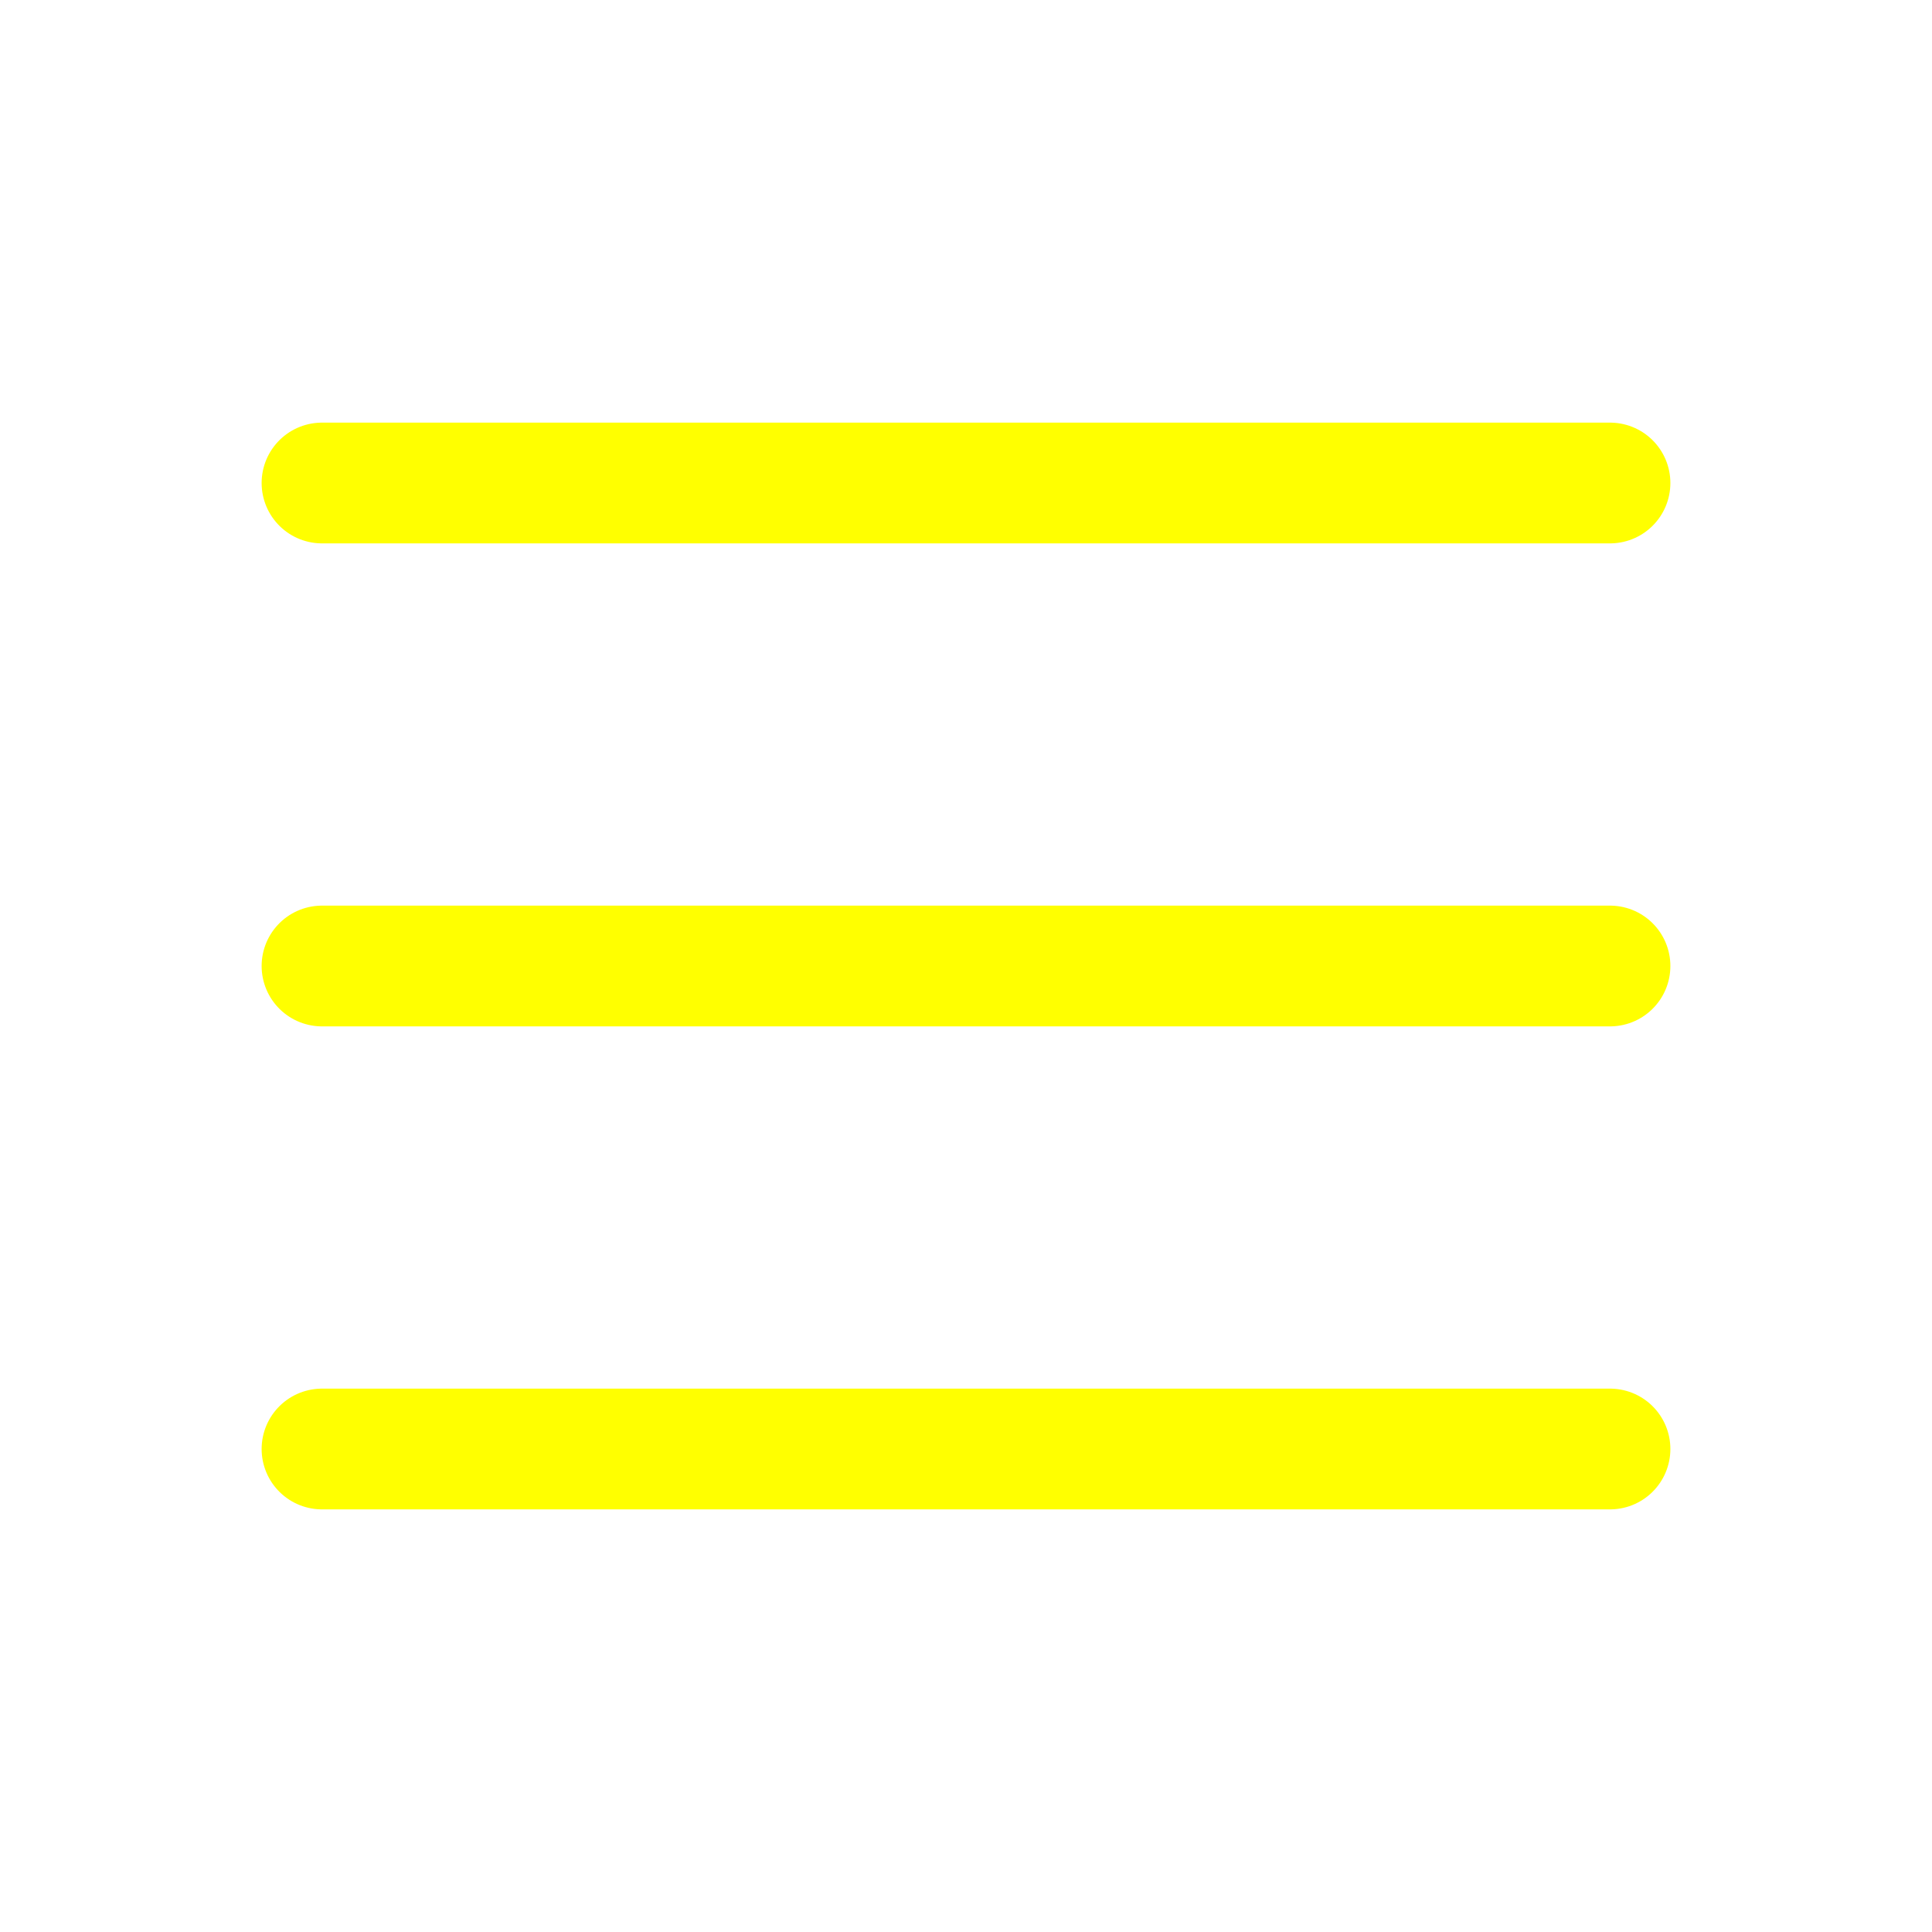
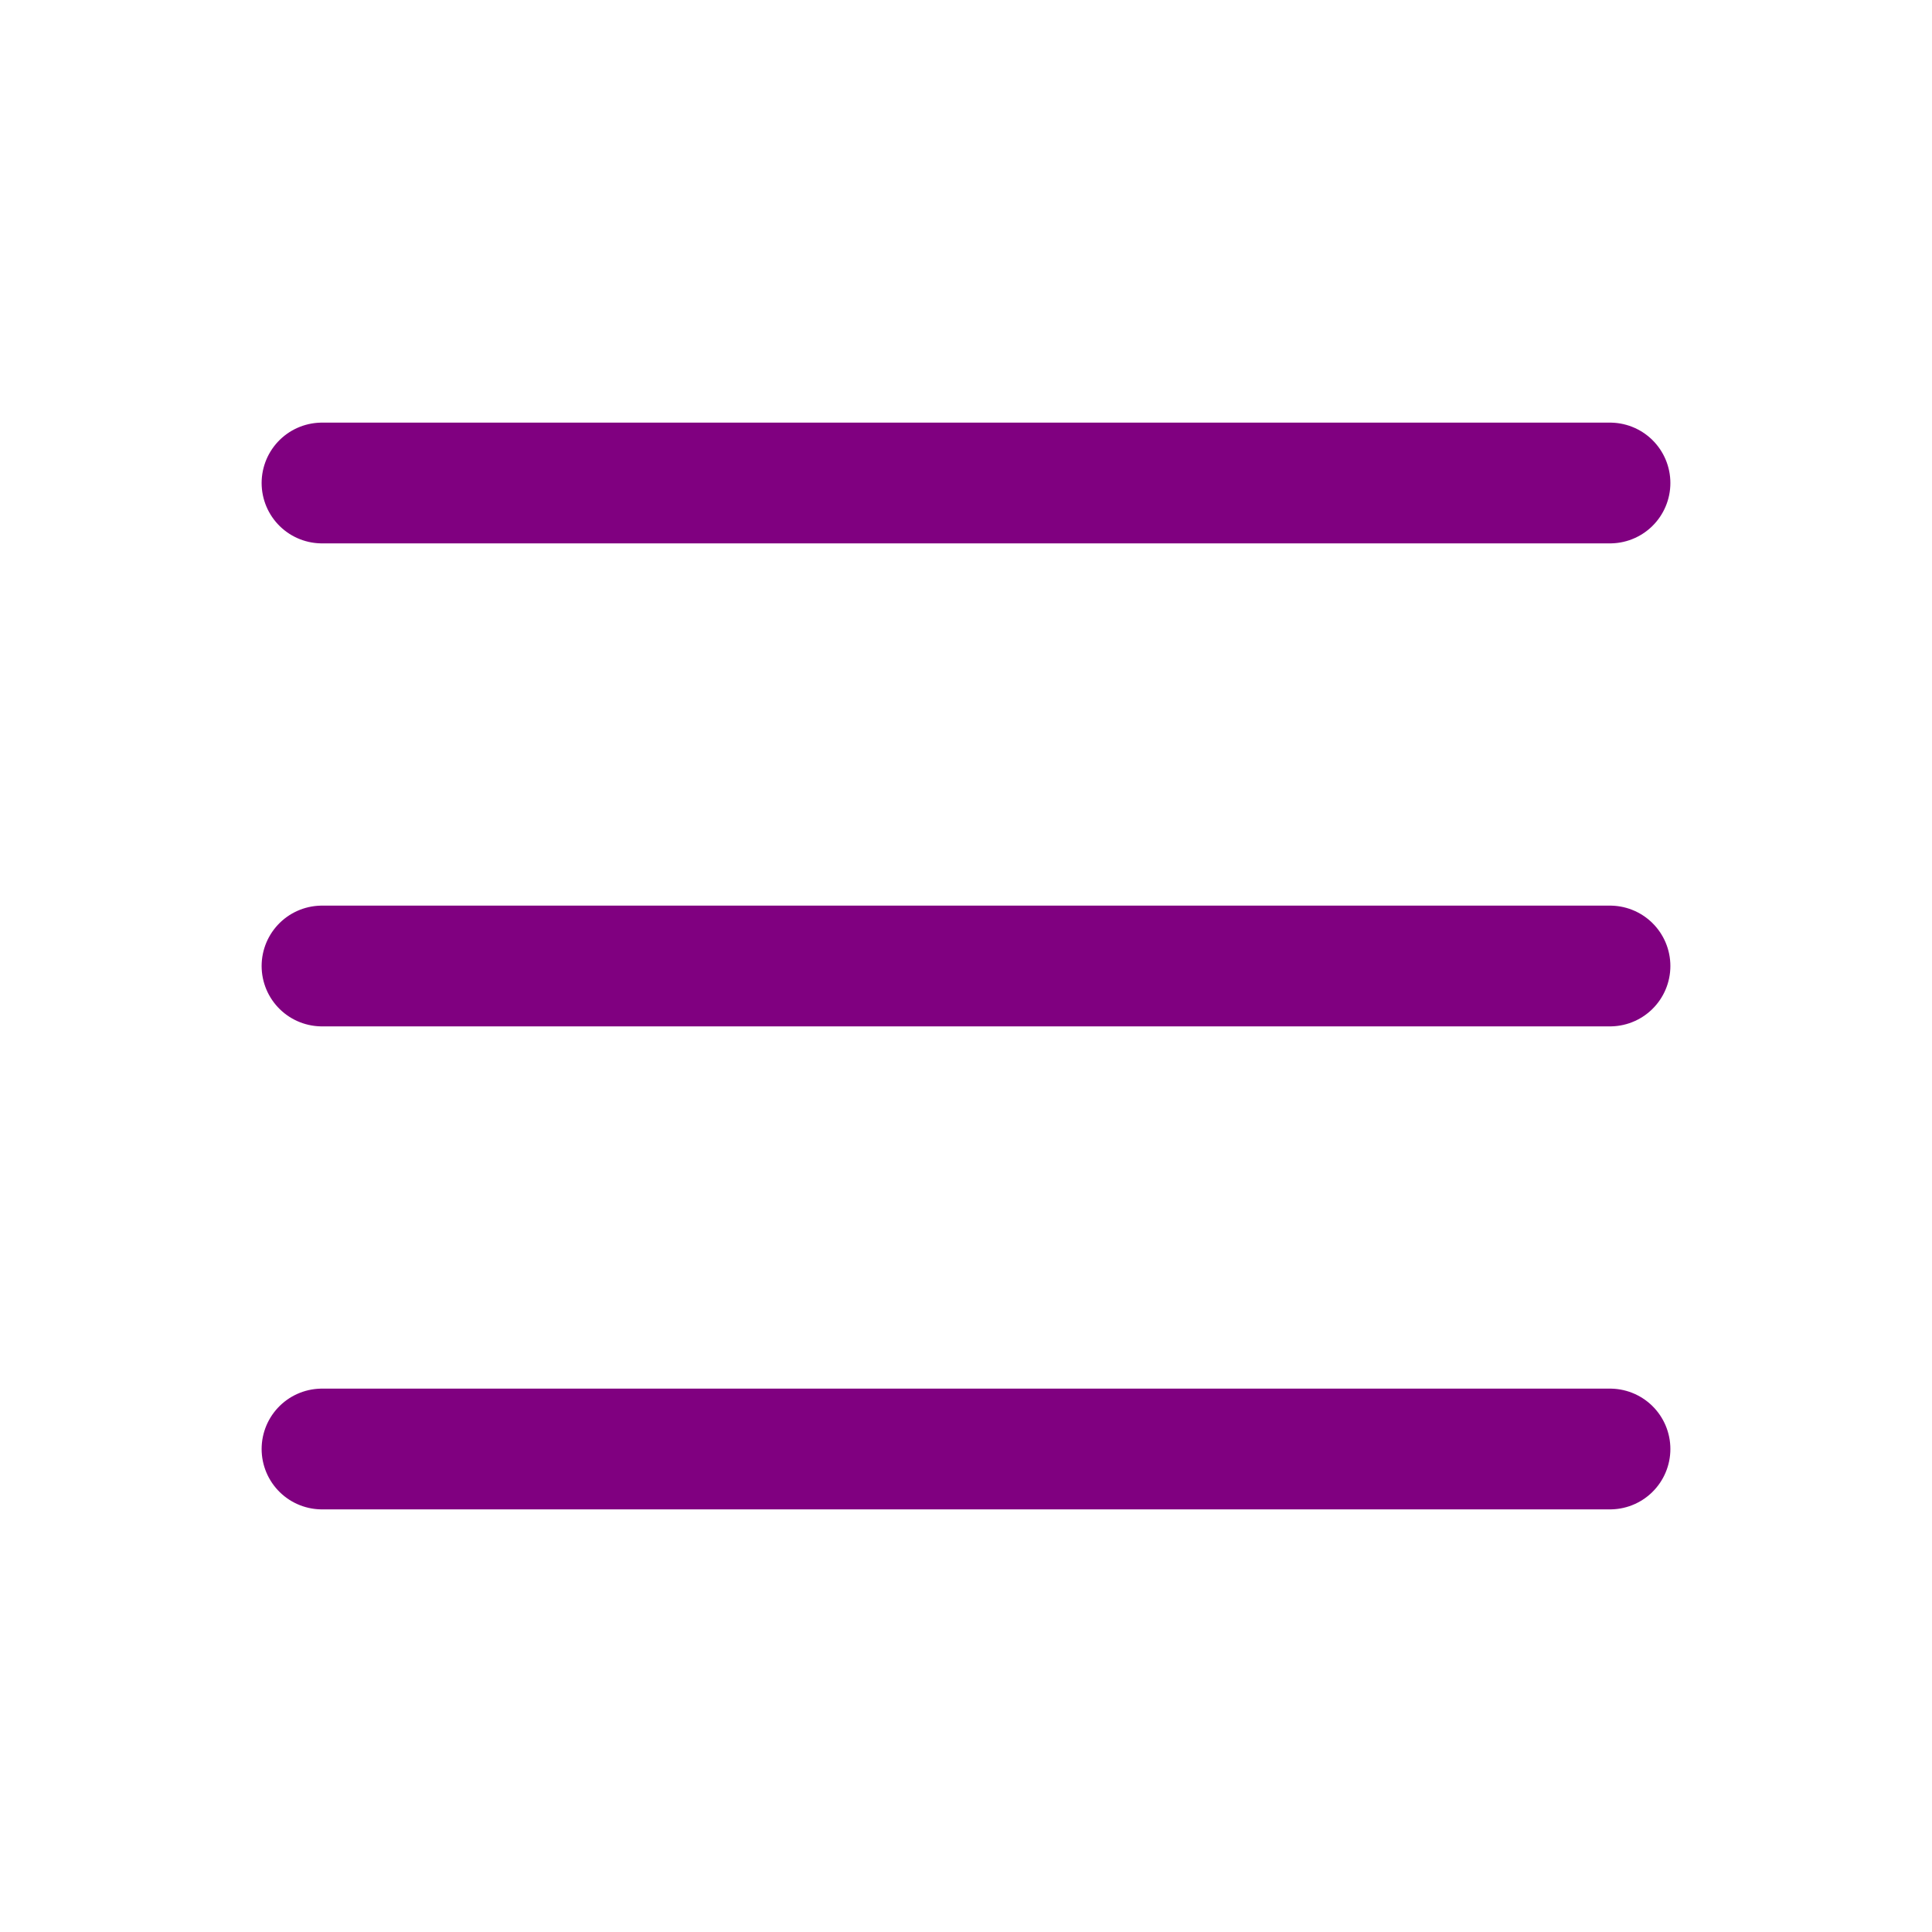
- <svg xmlns="http://www.w3.org/2000/svg" class="icon icon-tabler icon-tabler-menu-2" width="24" height="24" viewBox="0 0 24 24" stroke-width="1.5" stroke="yellow" fill="none" stroke-linecap="round" stroke-linejoin="round">
+ <svg xmlns="http://www.w3.org/2000/svg" class="icon icon-tabler icon-tabler-menu-2" width="24" height="24" viewBox="0 0 24 24" stroke-width="1.5" stroke="purple" fill="none" stroke-linecap="round" stroke-linejoin="round">
  <path stroke="none" d="M0 0h24v24H0z" fill="none" />
  <line x1="4" y1="6" x2="20" y2="6" />
  <line x1="4" y1="12" x2="20" y2="12" />
  <line x1="4" y1="18" x2="20" y2="18" />
  <style type="text/css" media="screen">path{vector-effect:non-scaling-stroke}</style>
</svg>
